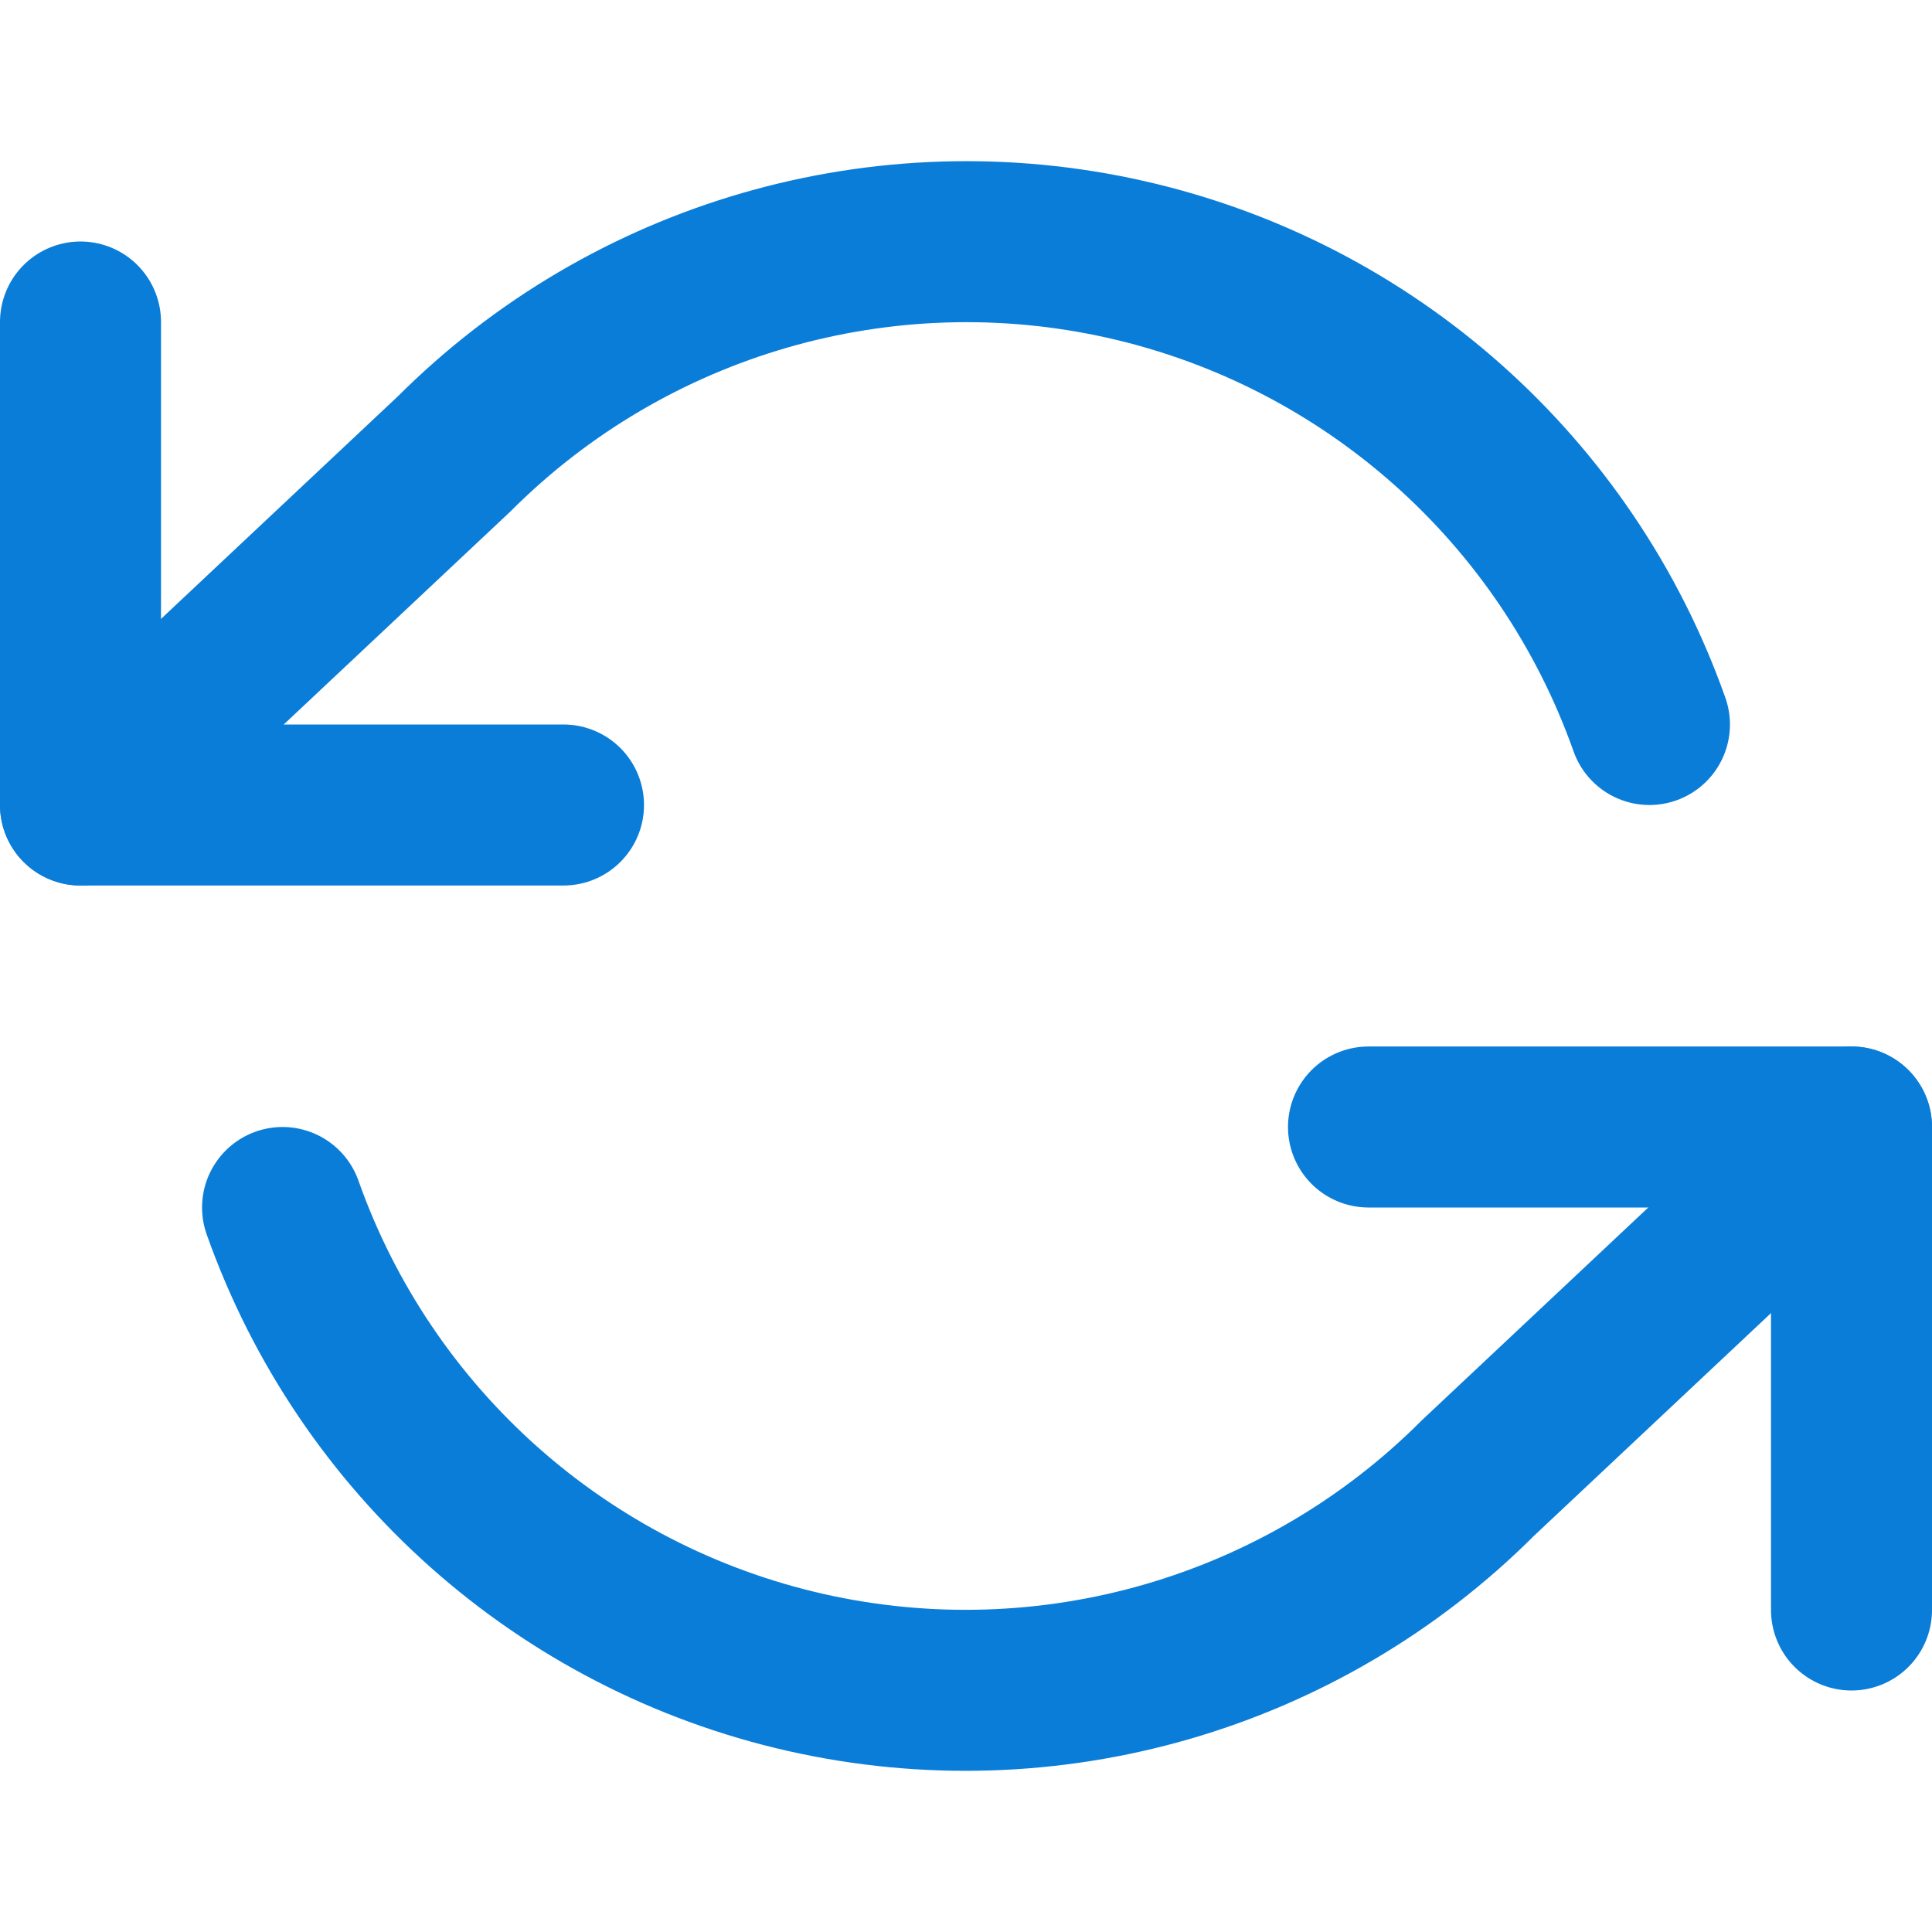
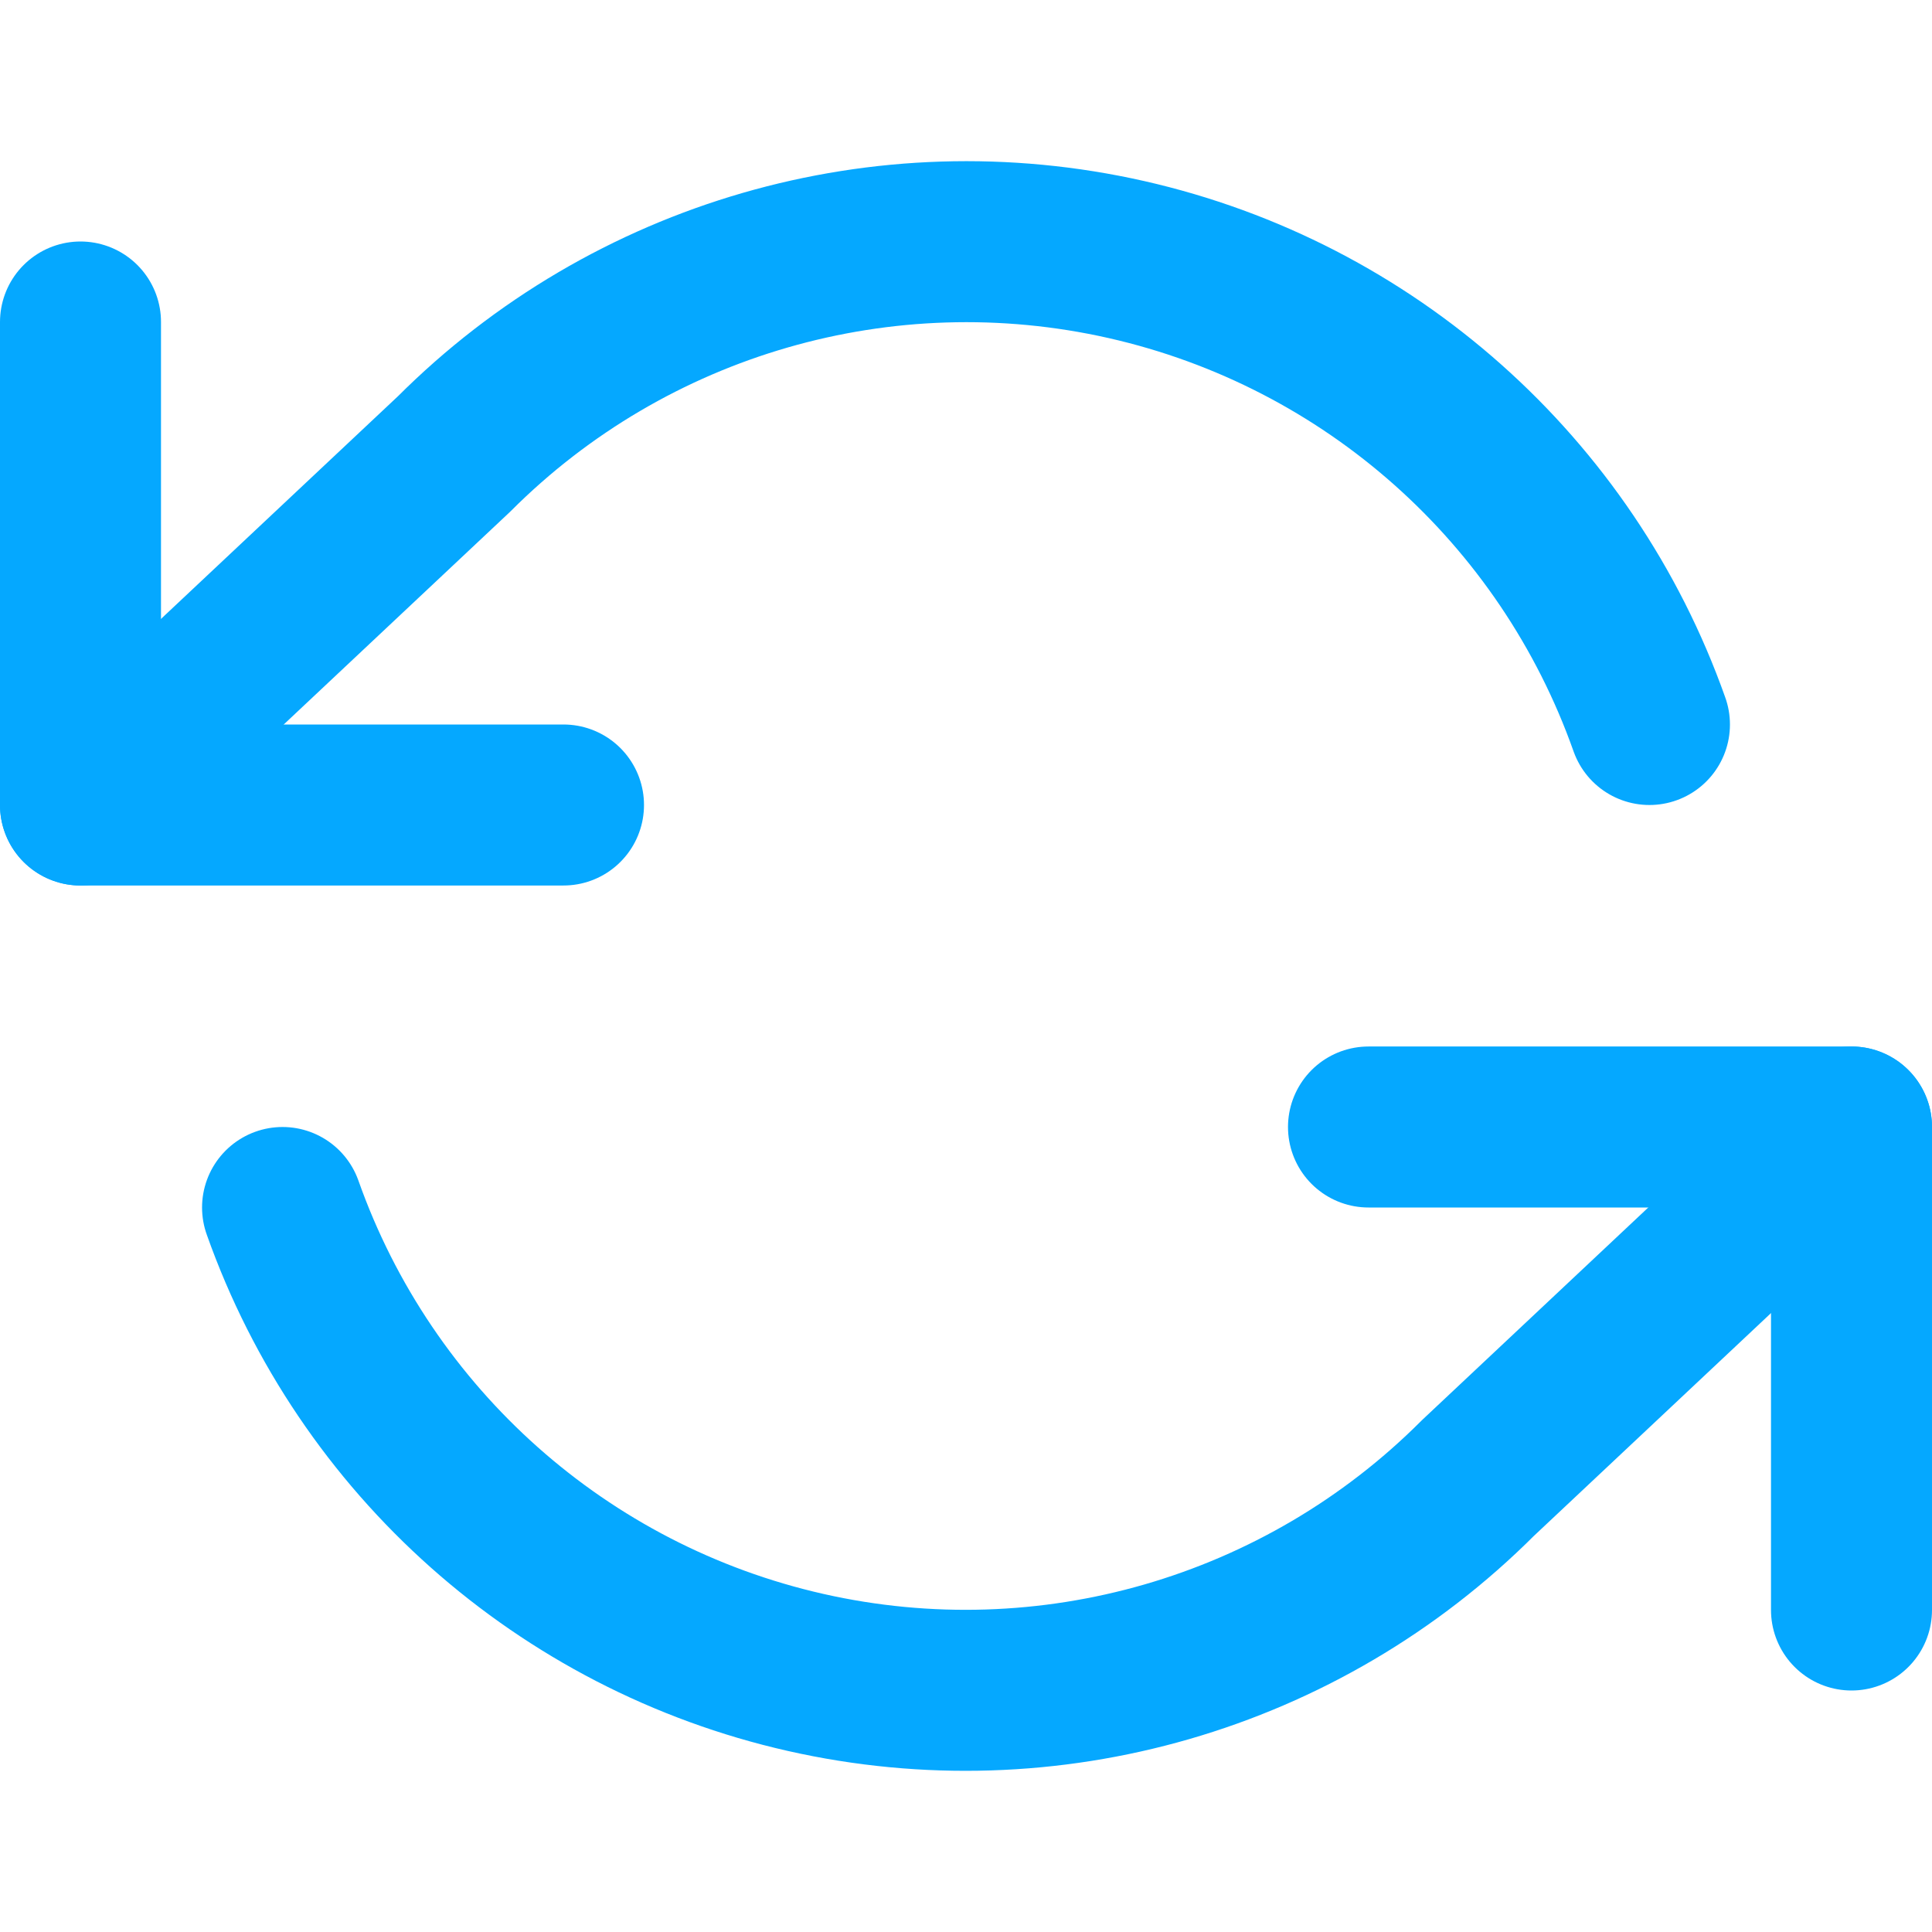
- <svg xmlns="http://www.w3.org/2000/svg" width="20" height="20" viewBox="0 0 24 24" fill="none" stroke="#0A7DD9" stroke-width="2" stroke-linecap="round" stroke-linejoin="round" class="feather feather-refresh-ccw">
+ <svg xmlns="http://www.w3.org/2000/svg" width="14" height="14" viewBox="0 0 24 24" fill="none" stroke="#05A8FF" stroke-width="2" stroke-linecap="round" stroke-linejoin="round" class="feather feather-refresh-ccw">
  <polyline points="1 4 1 10 7 10" />
  <polyline points="23 20 23 14 17 14" />
  <path d="M20.49 9A9 9 0 0 0 5.64 5.64L1 10m22 4l-4.64 4.36A9 9 0 0 1 3.51 15" />
</svg>
